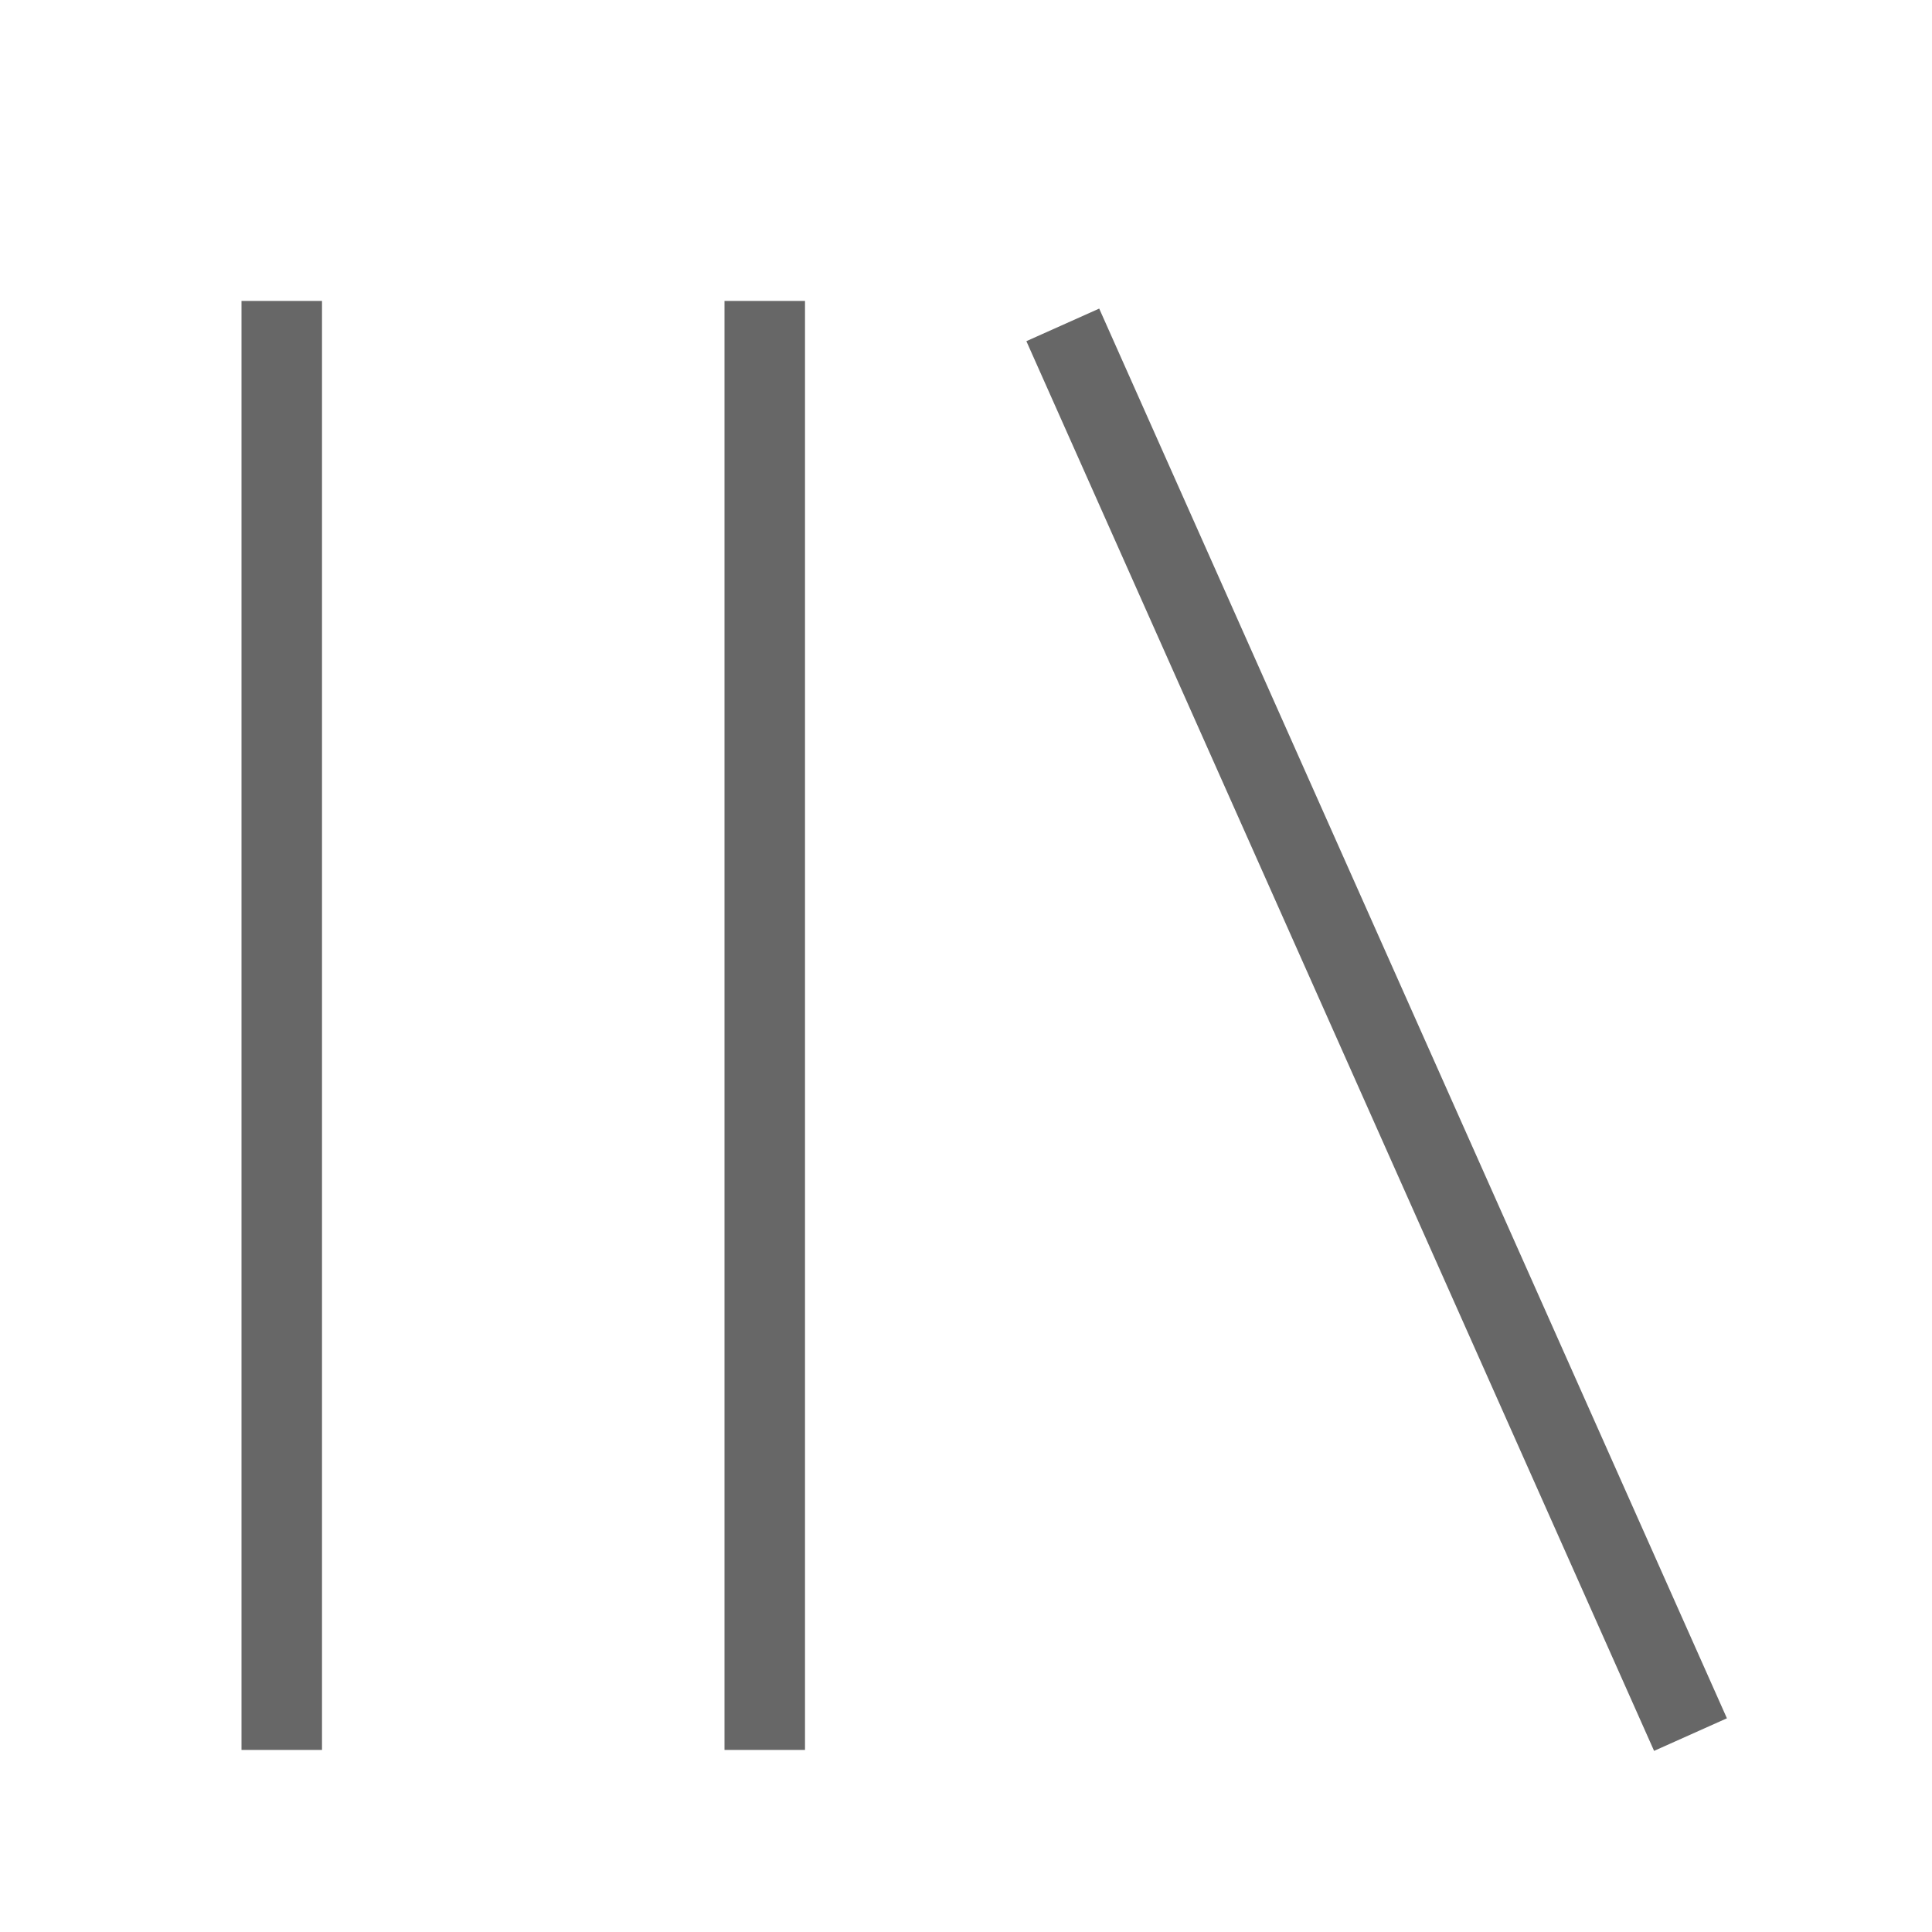
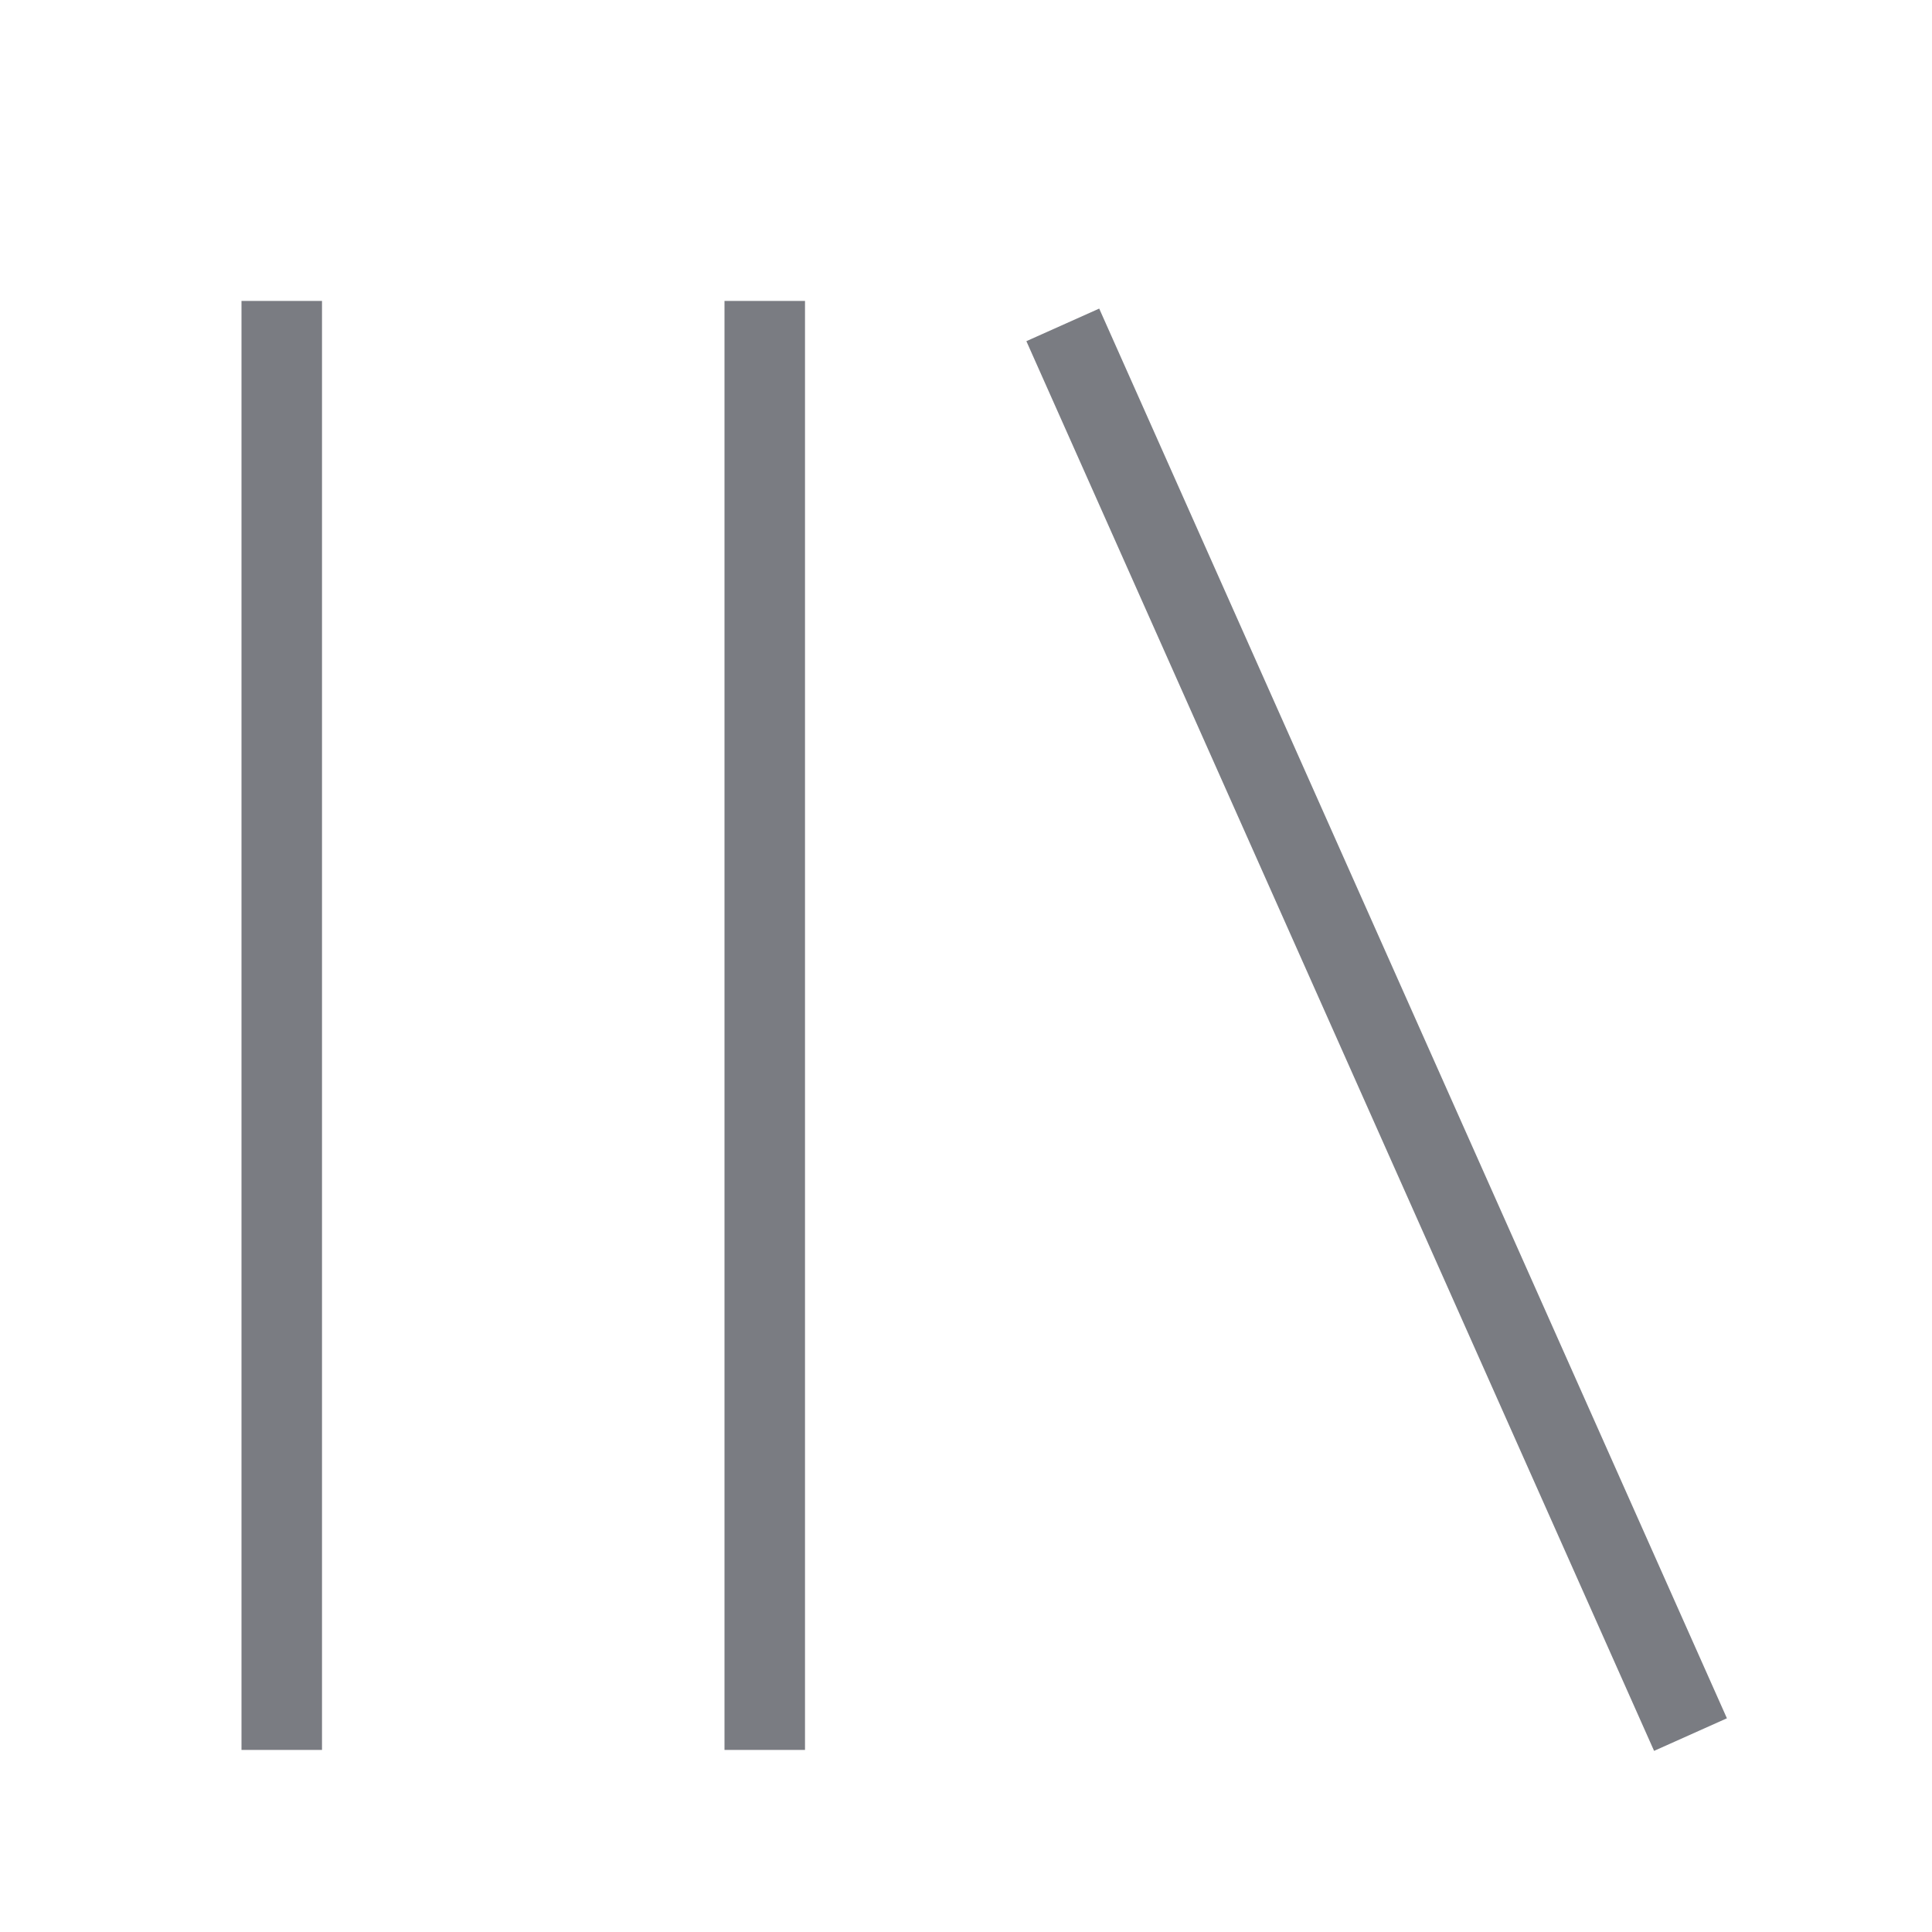
<svg xmlns="http://www.w3.org/2000/svg" viewBox="0 0 512 512">
-   <path d="M291.301 81.778l166.349 373.587-19.301 8.635-166.349-373.587zM64 463.746v-384h21.334v384h-21.334zM192 463.746v-384h21.334v384h-21.334z" fill="rgb(103, 103, 103)" />
+   <path d="M291.301 81.778l166.349 373.587-19.301 8.635-166.349-373.587zM64 463.746v-384h21.334v384h-21.334zM192 463.746v-384h21.334v384h-21.334z" fill="rgb(122, 124, 130)" />
</svg>
